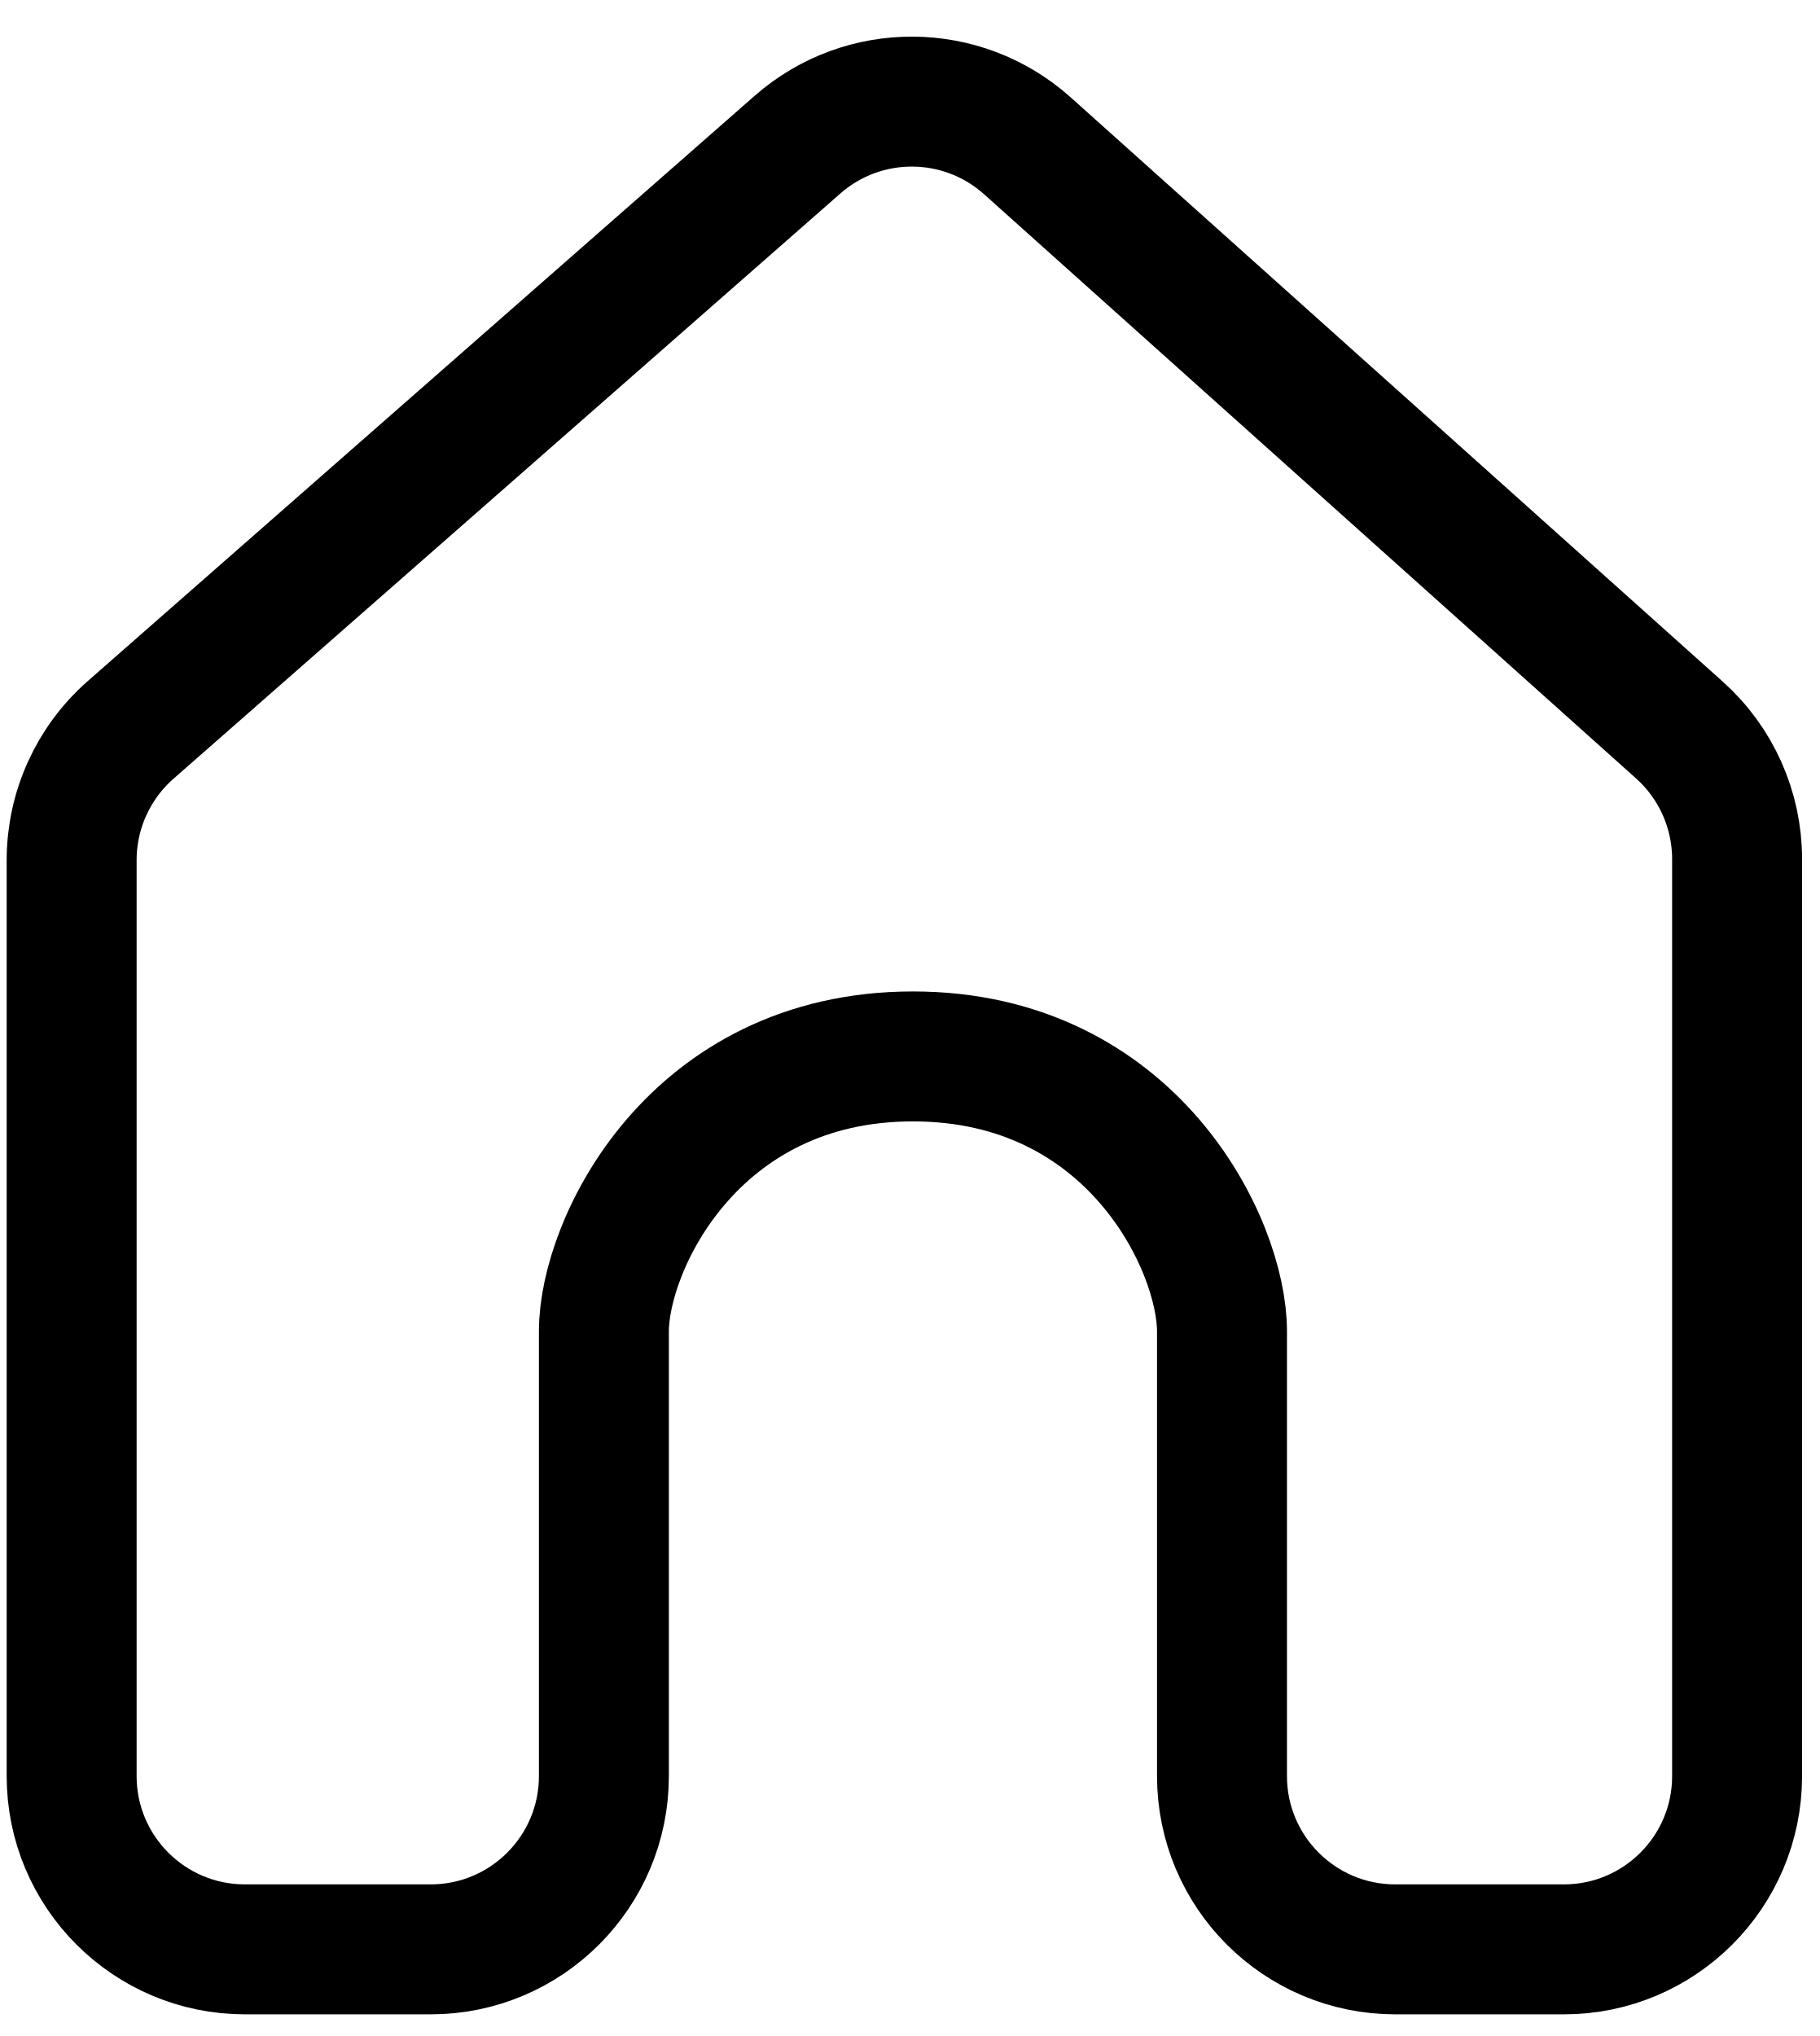
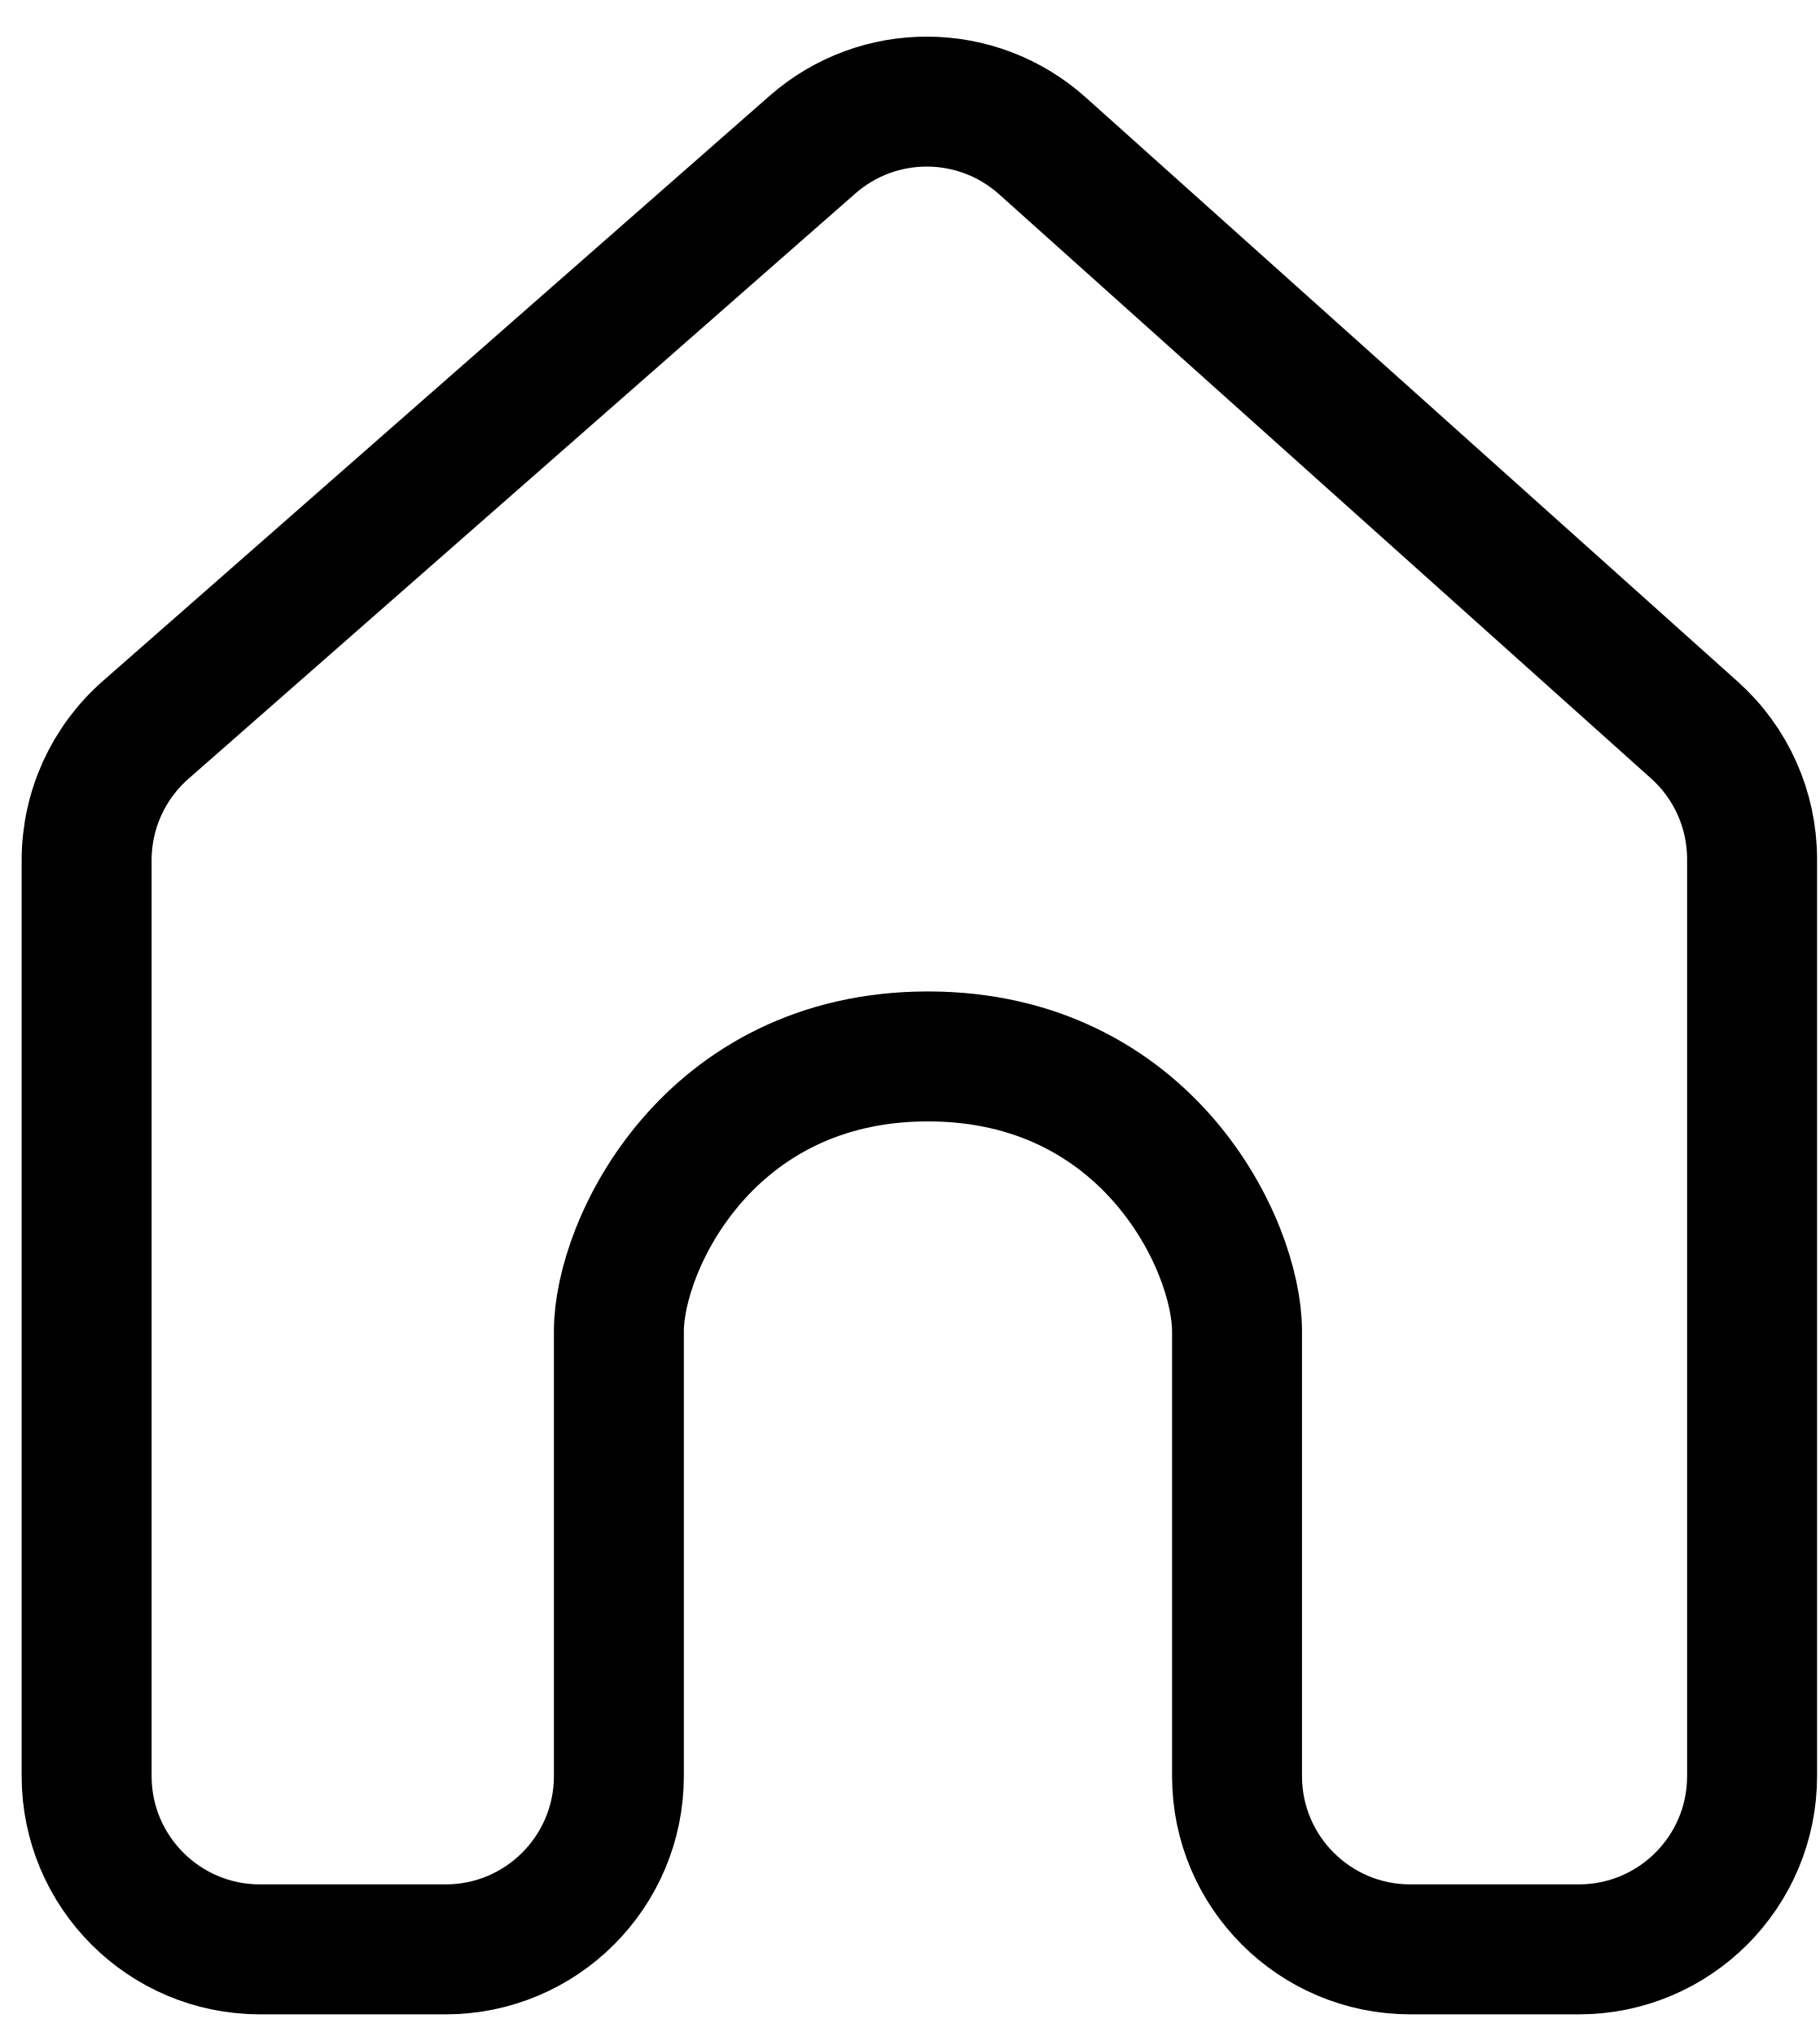
<svg xmlns="http://www.w3.org/2000/svg" width="42" height="47" viewBox="0 0 42 47" fill="none">
-   <path d="M1.654 19.857V41C1.654 43.209 3.445 45 5.654 45H9.942C12.151 45 13.942 43.209 13.942 41V30.73C13.942 28.748 16.003 24.387 21.077 24.387C26.151 24.387 28.212 28.748 28.212 30.73V41C28.212 43.209 30.003 45 32.212 45H36.104C38.313 45 40.104 43.209 40.104 41V19.832C40.104 18.695 39.62 17.611 38.773 16.853L23.719 3.366C22.211 2.016 19.933 2.004 18.412 3.339L3.015 16.85C2.15 17.61 1.654 18.705 1.654 19.857Z" stroke="black" stroke-width="3" />
+   <path id="home" d="M2 19.857V41C2 43.209 3.791 45 6 45H10.288C12.497 45 14.288 43.209 14.288 41V30.73C14.288 28.748 16.349 24.387 21.423 24.387C26.497 24.387 28.559 28.748 28.559 30.73V41C28.559 43.209 30.349 45 32.559 45H36.45C38.66 45 40.45 43.209 40.45 41V19.832C40.45 18.695 39.966 17.611 39.119 16.853L24.065 3.366C22.558 2.016 20.279 2.004 18.758 3.339L3.362 16.85C2.496 17.61 2 18.705 2 19.857Z" stroke="black" stroke-width="3" />
</svg>
